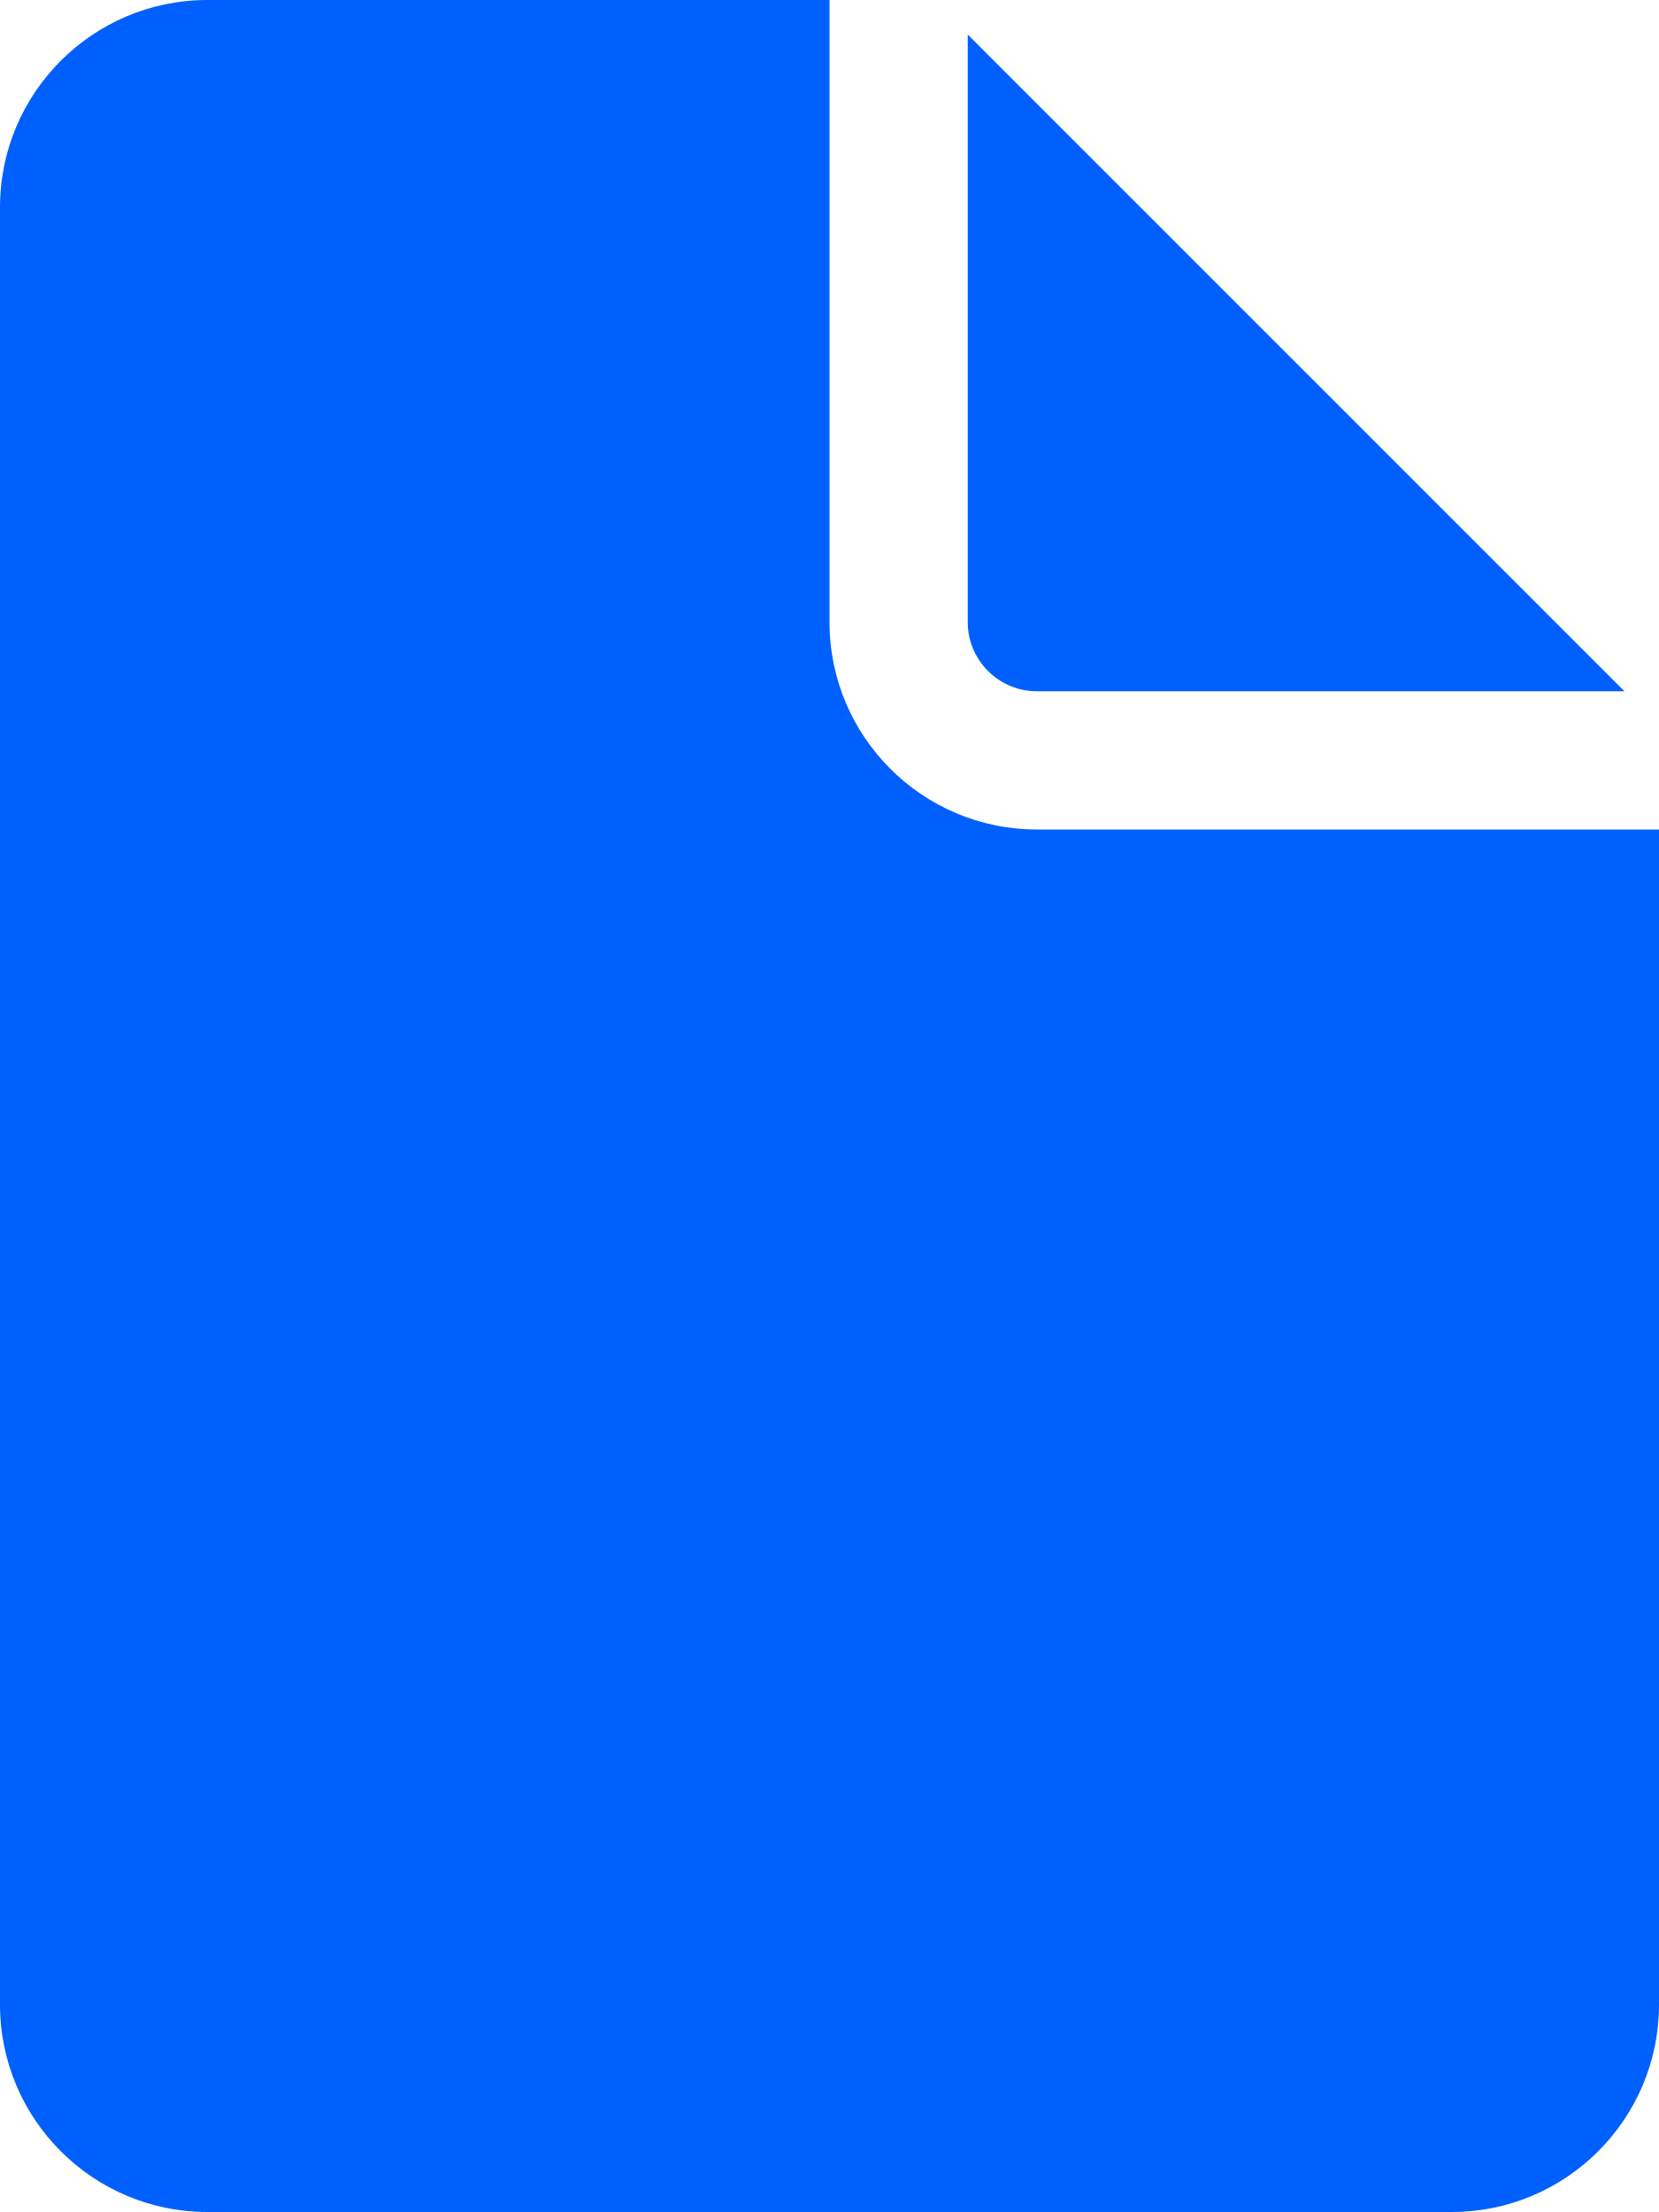
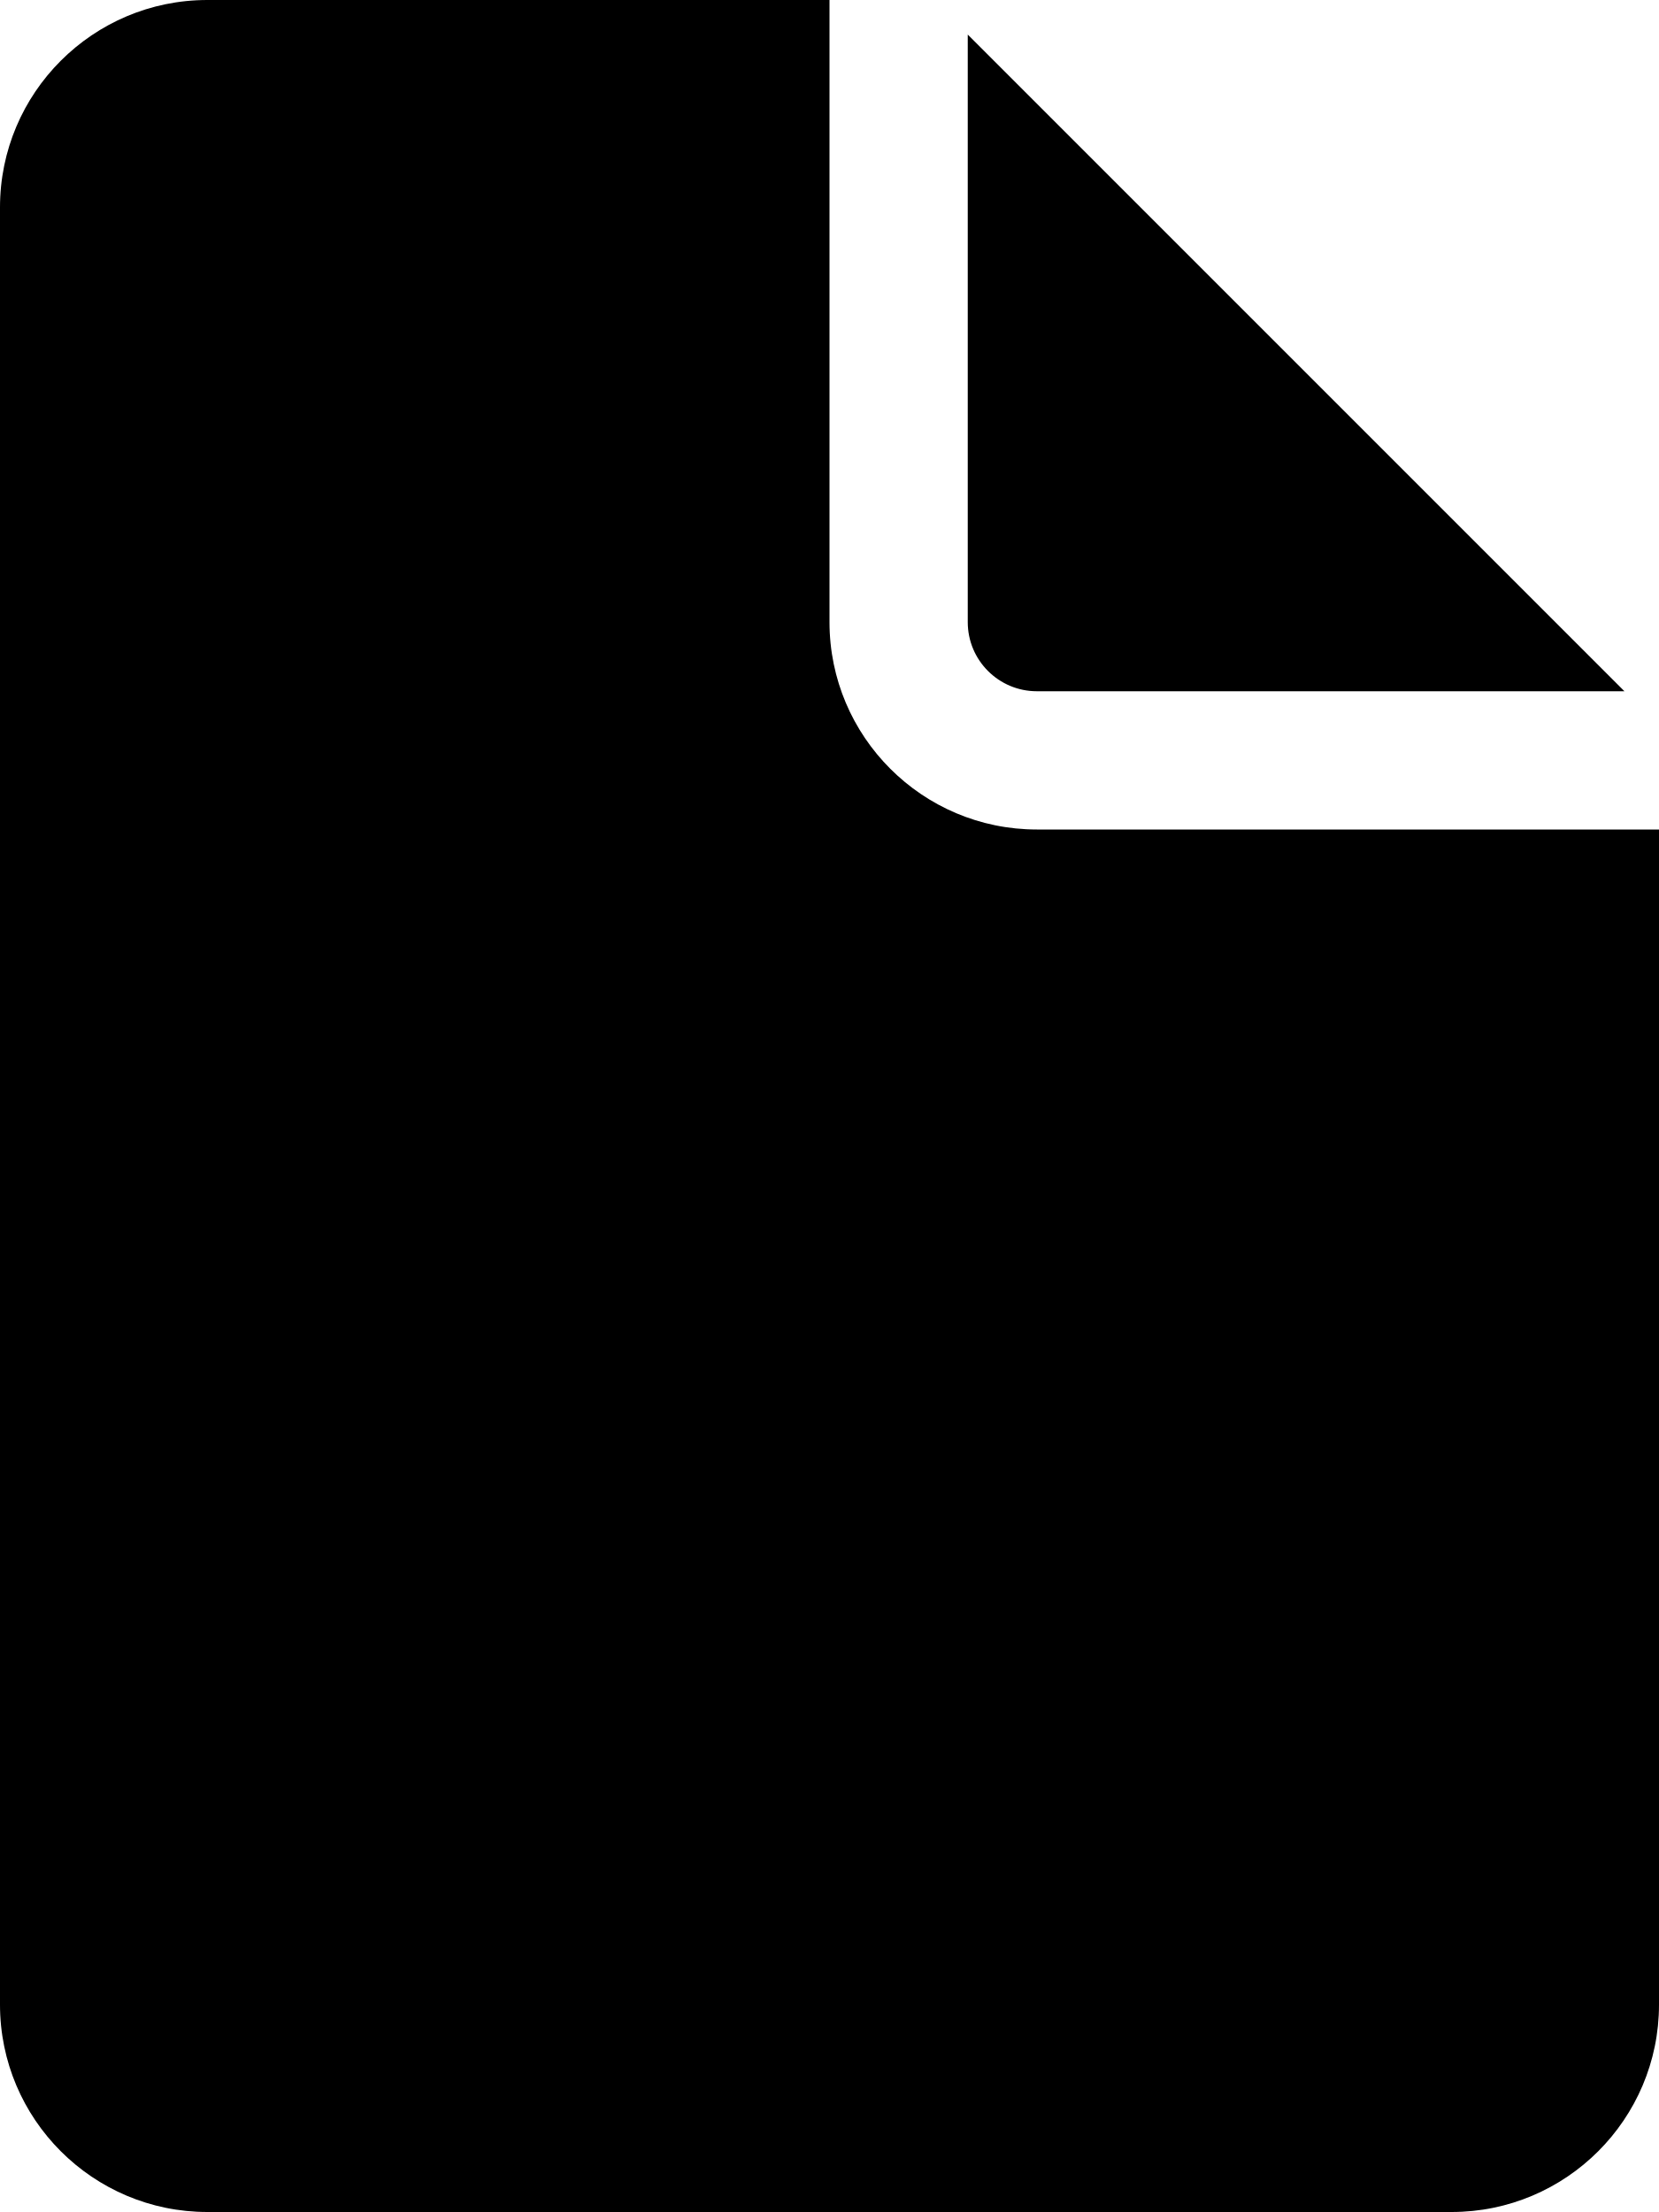
- <svg xmlns="http://www.w3.org/2000/svg" width="12" height="16" viewBox="0 0 12 16" fill="none">
-   <path d="M6 0V4.5C6 5.328 6.672 6 7.5 6H12V14.5C12 15.328 11.328 16 10.5 16H1.5C0.672 16 0 15.328 0 14.5V1.5C0 0.672 0.672 0 1.5 0H6ZM7 0.25V4.5C7 4.776 7.224 5 7.5 5H11.75L7 0.25Z" fill="#0060FE" />
+ <svg xmlns="http://www.w3.org/2000/svg" width="12" height="16" viewBox="0 0 12 16">
+   <path d="M6 0V4.5C6 5.328 6.672 6 7.5 6H12V14.5C12 15.328 11.328 16 10.5 16H1.5C0.672 16 0 15.328 0 14.5V1.5C0 0.672 0.672 0 1.5 0H6ZM7 0.25V4.5C7 4.776 7.224 5 7.5 5H11.75L7 0.25Z" />
</svg>
